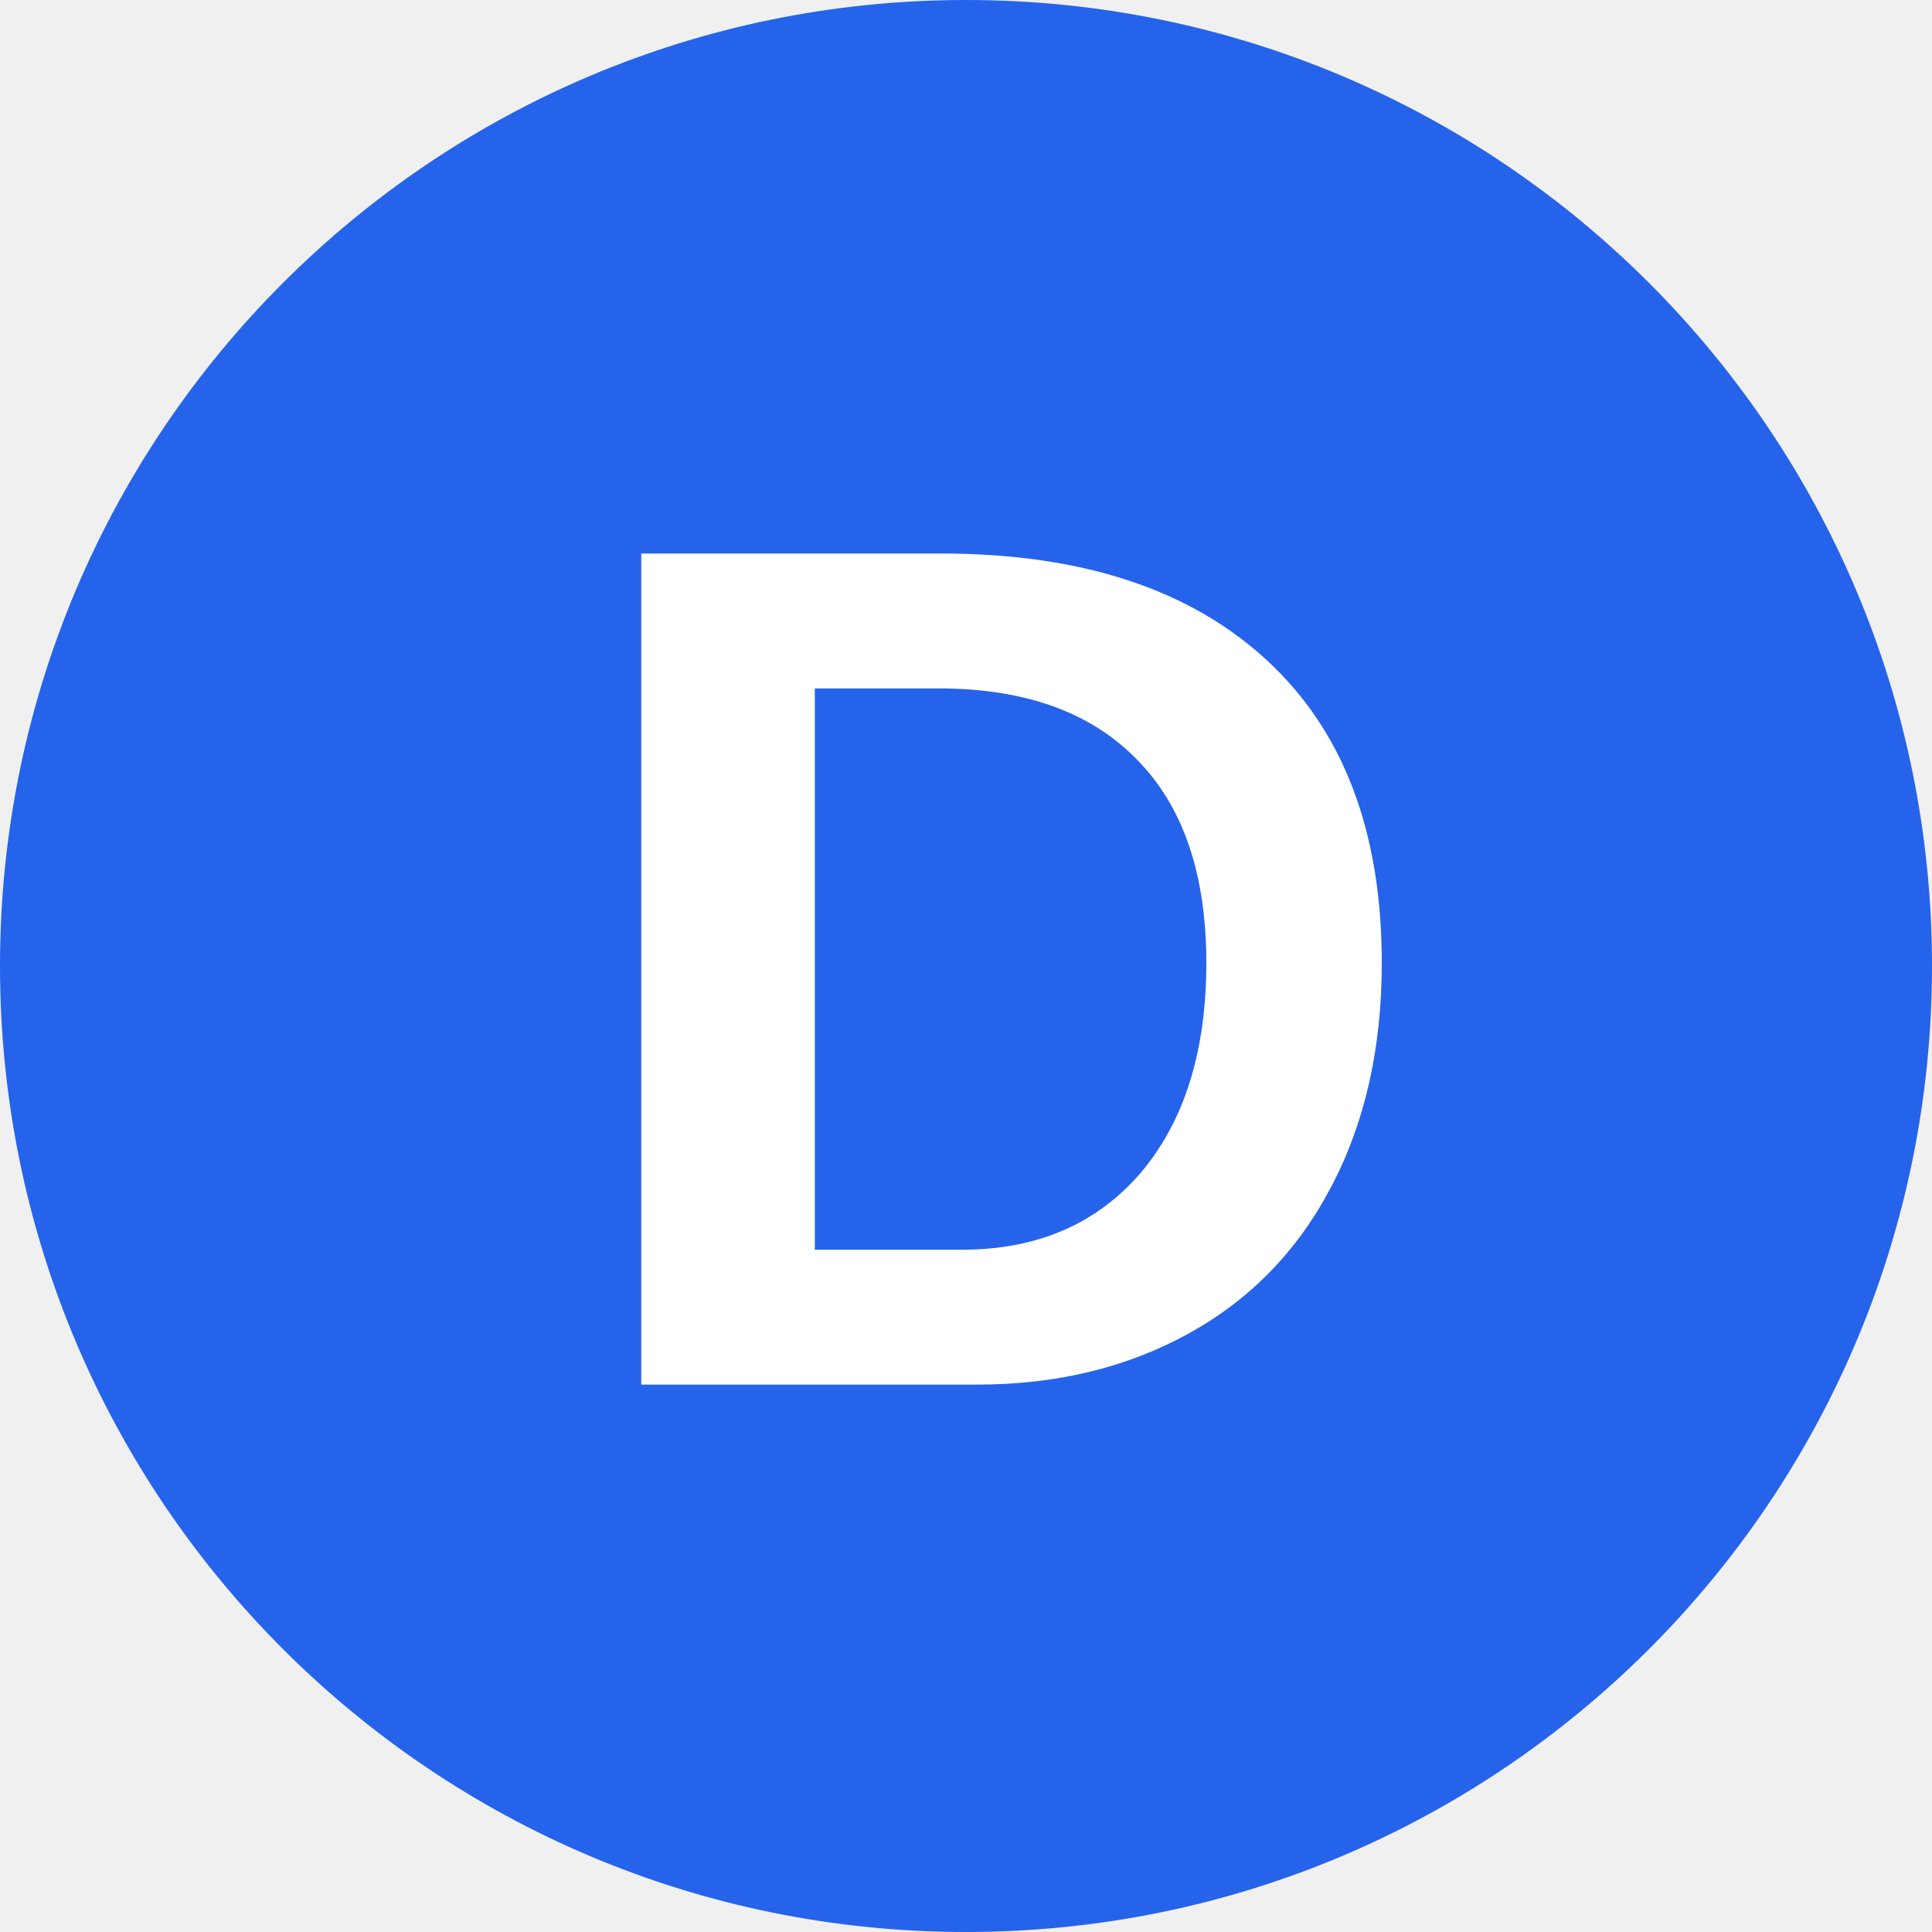
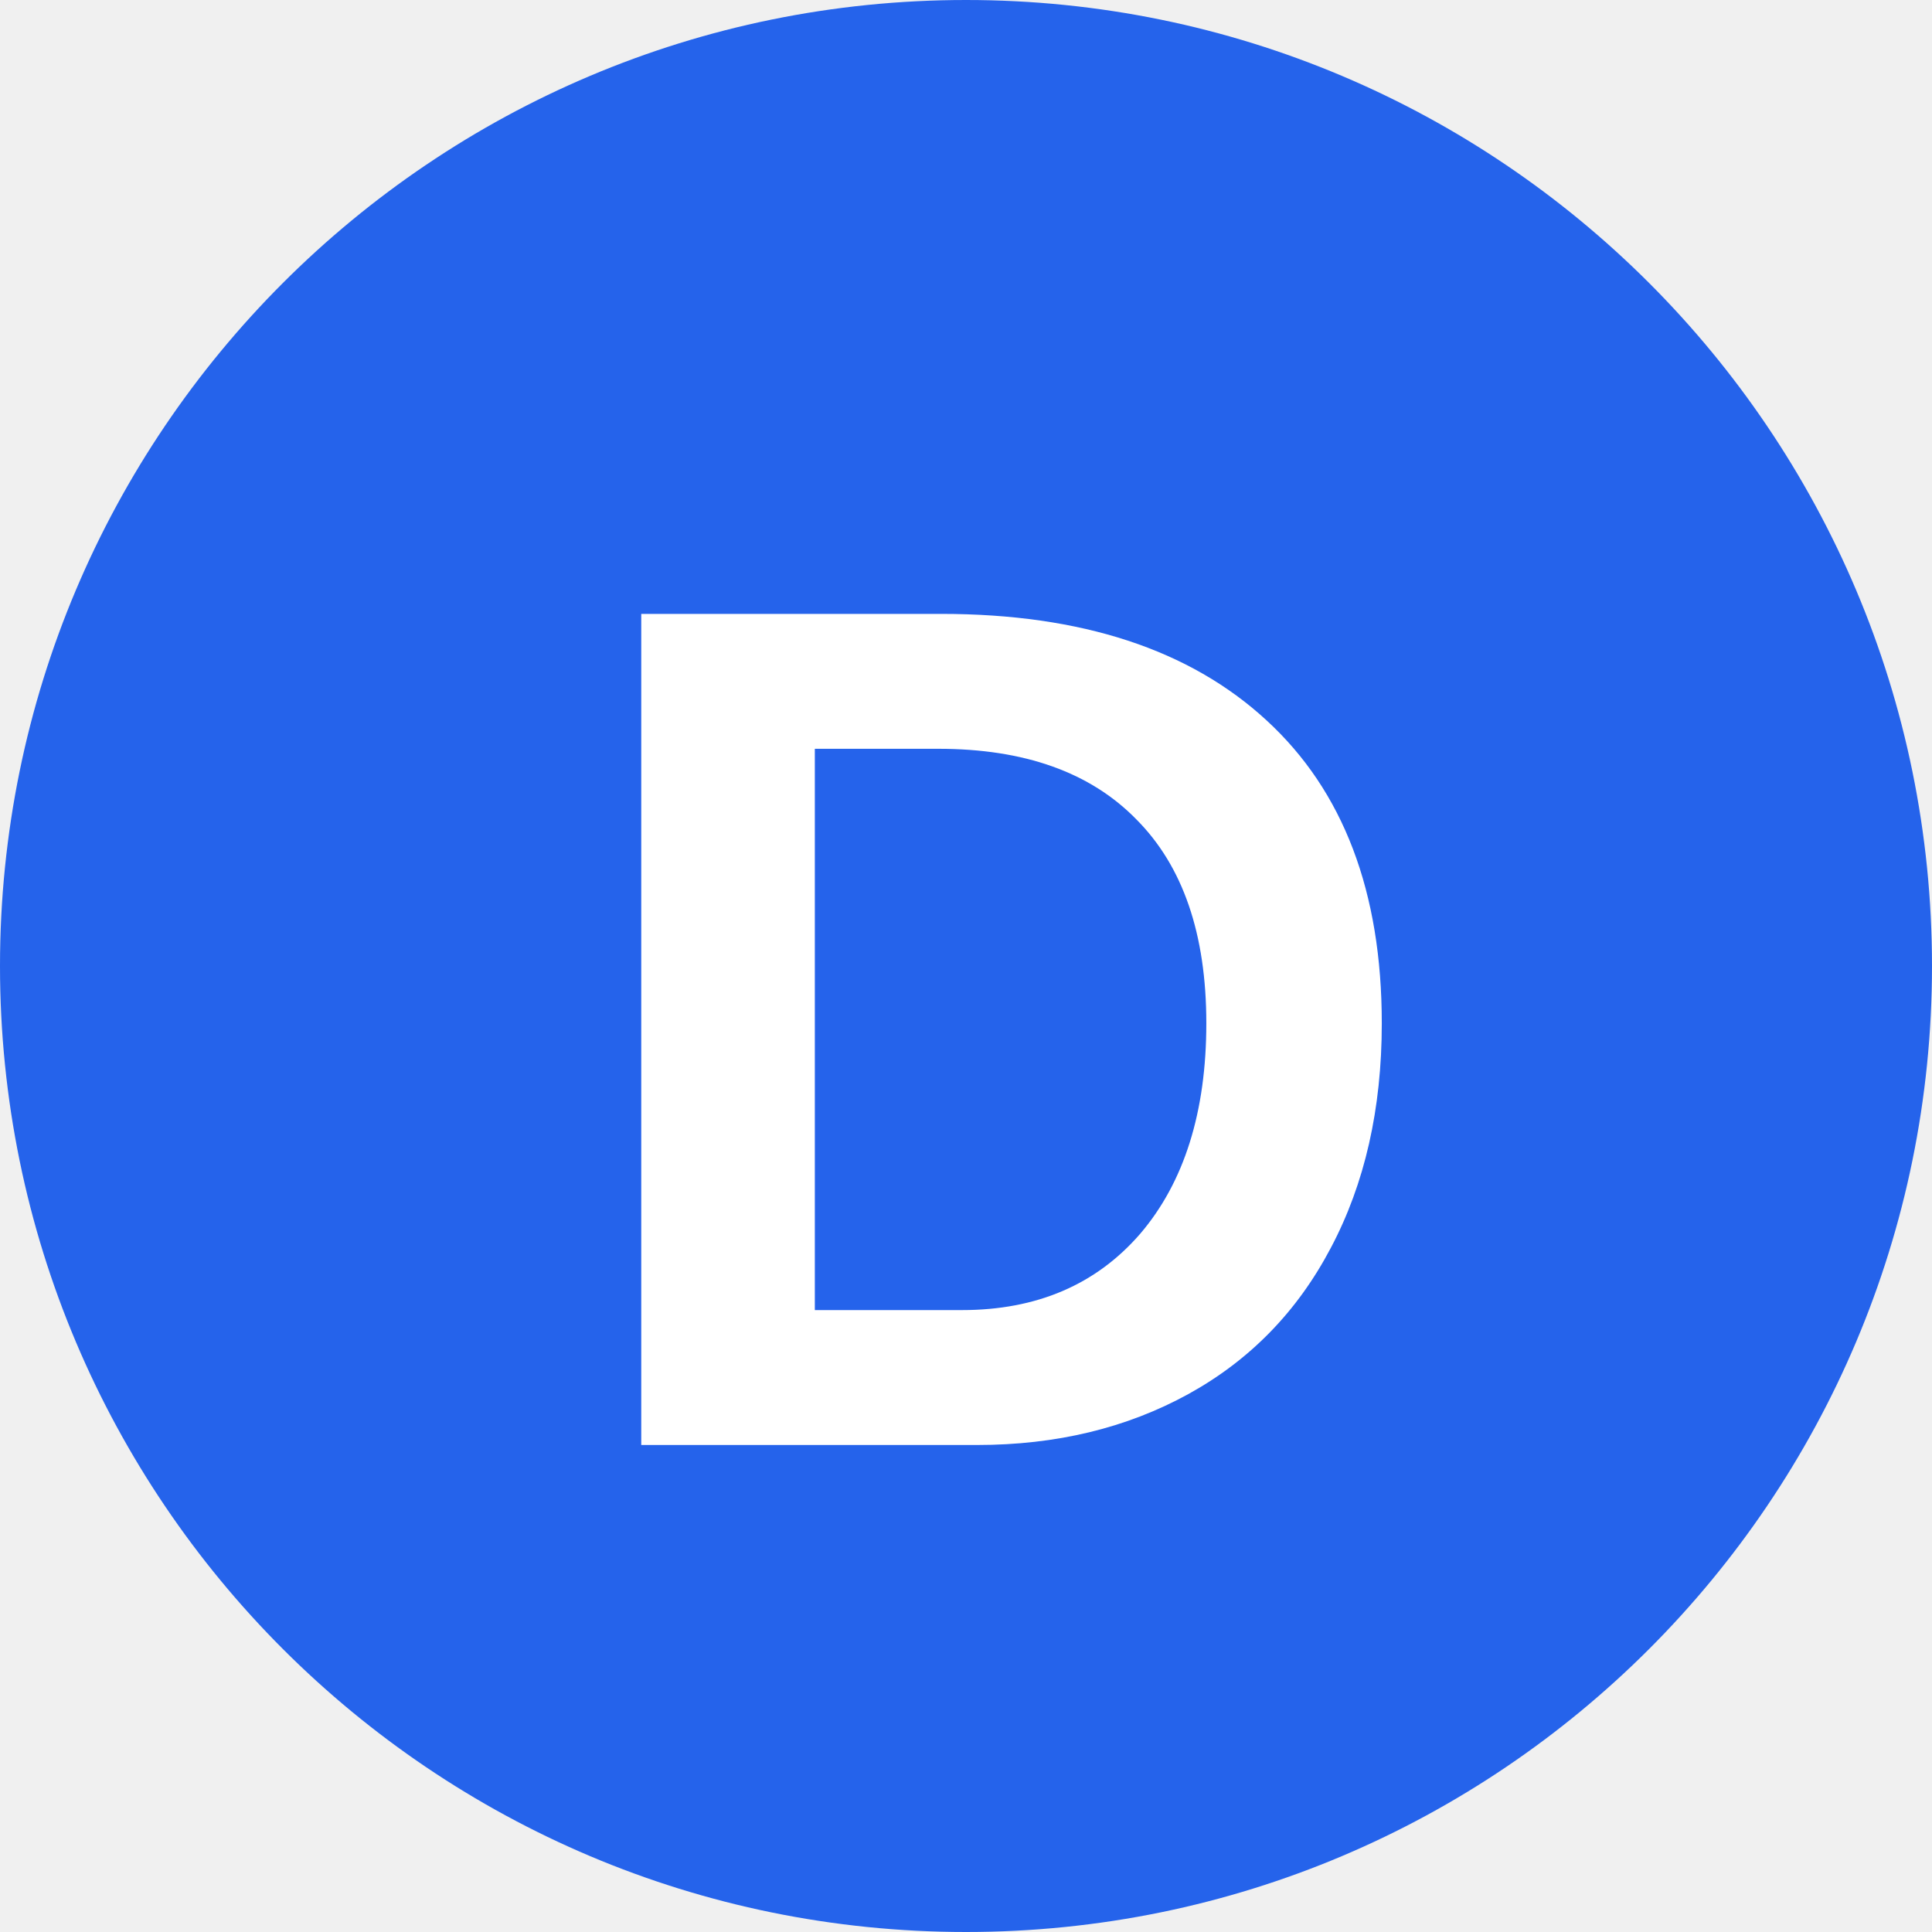
<svg xmlns="http://www.w3.org/2000/svg" width="32" height="32" viewBox="0 0 32 32">
  <circle cx="16" cy="16" r="16" fill="#2563EB" />
-   <text x="16.5" y="16" text-anchor="middle" dominant-baseline="central" font-family="Arial,Helvetica,sans-serif" font-weight="bold" font-size="20" fill="white">D</text>
+   <text x="16.5" y="17" text-anchor="middle" dominant-baseline="central" font-family="Arial,Helvetica,sans-serif" font-weight="bold" font-size="20" fill="white">D</text>
</svg>
